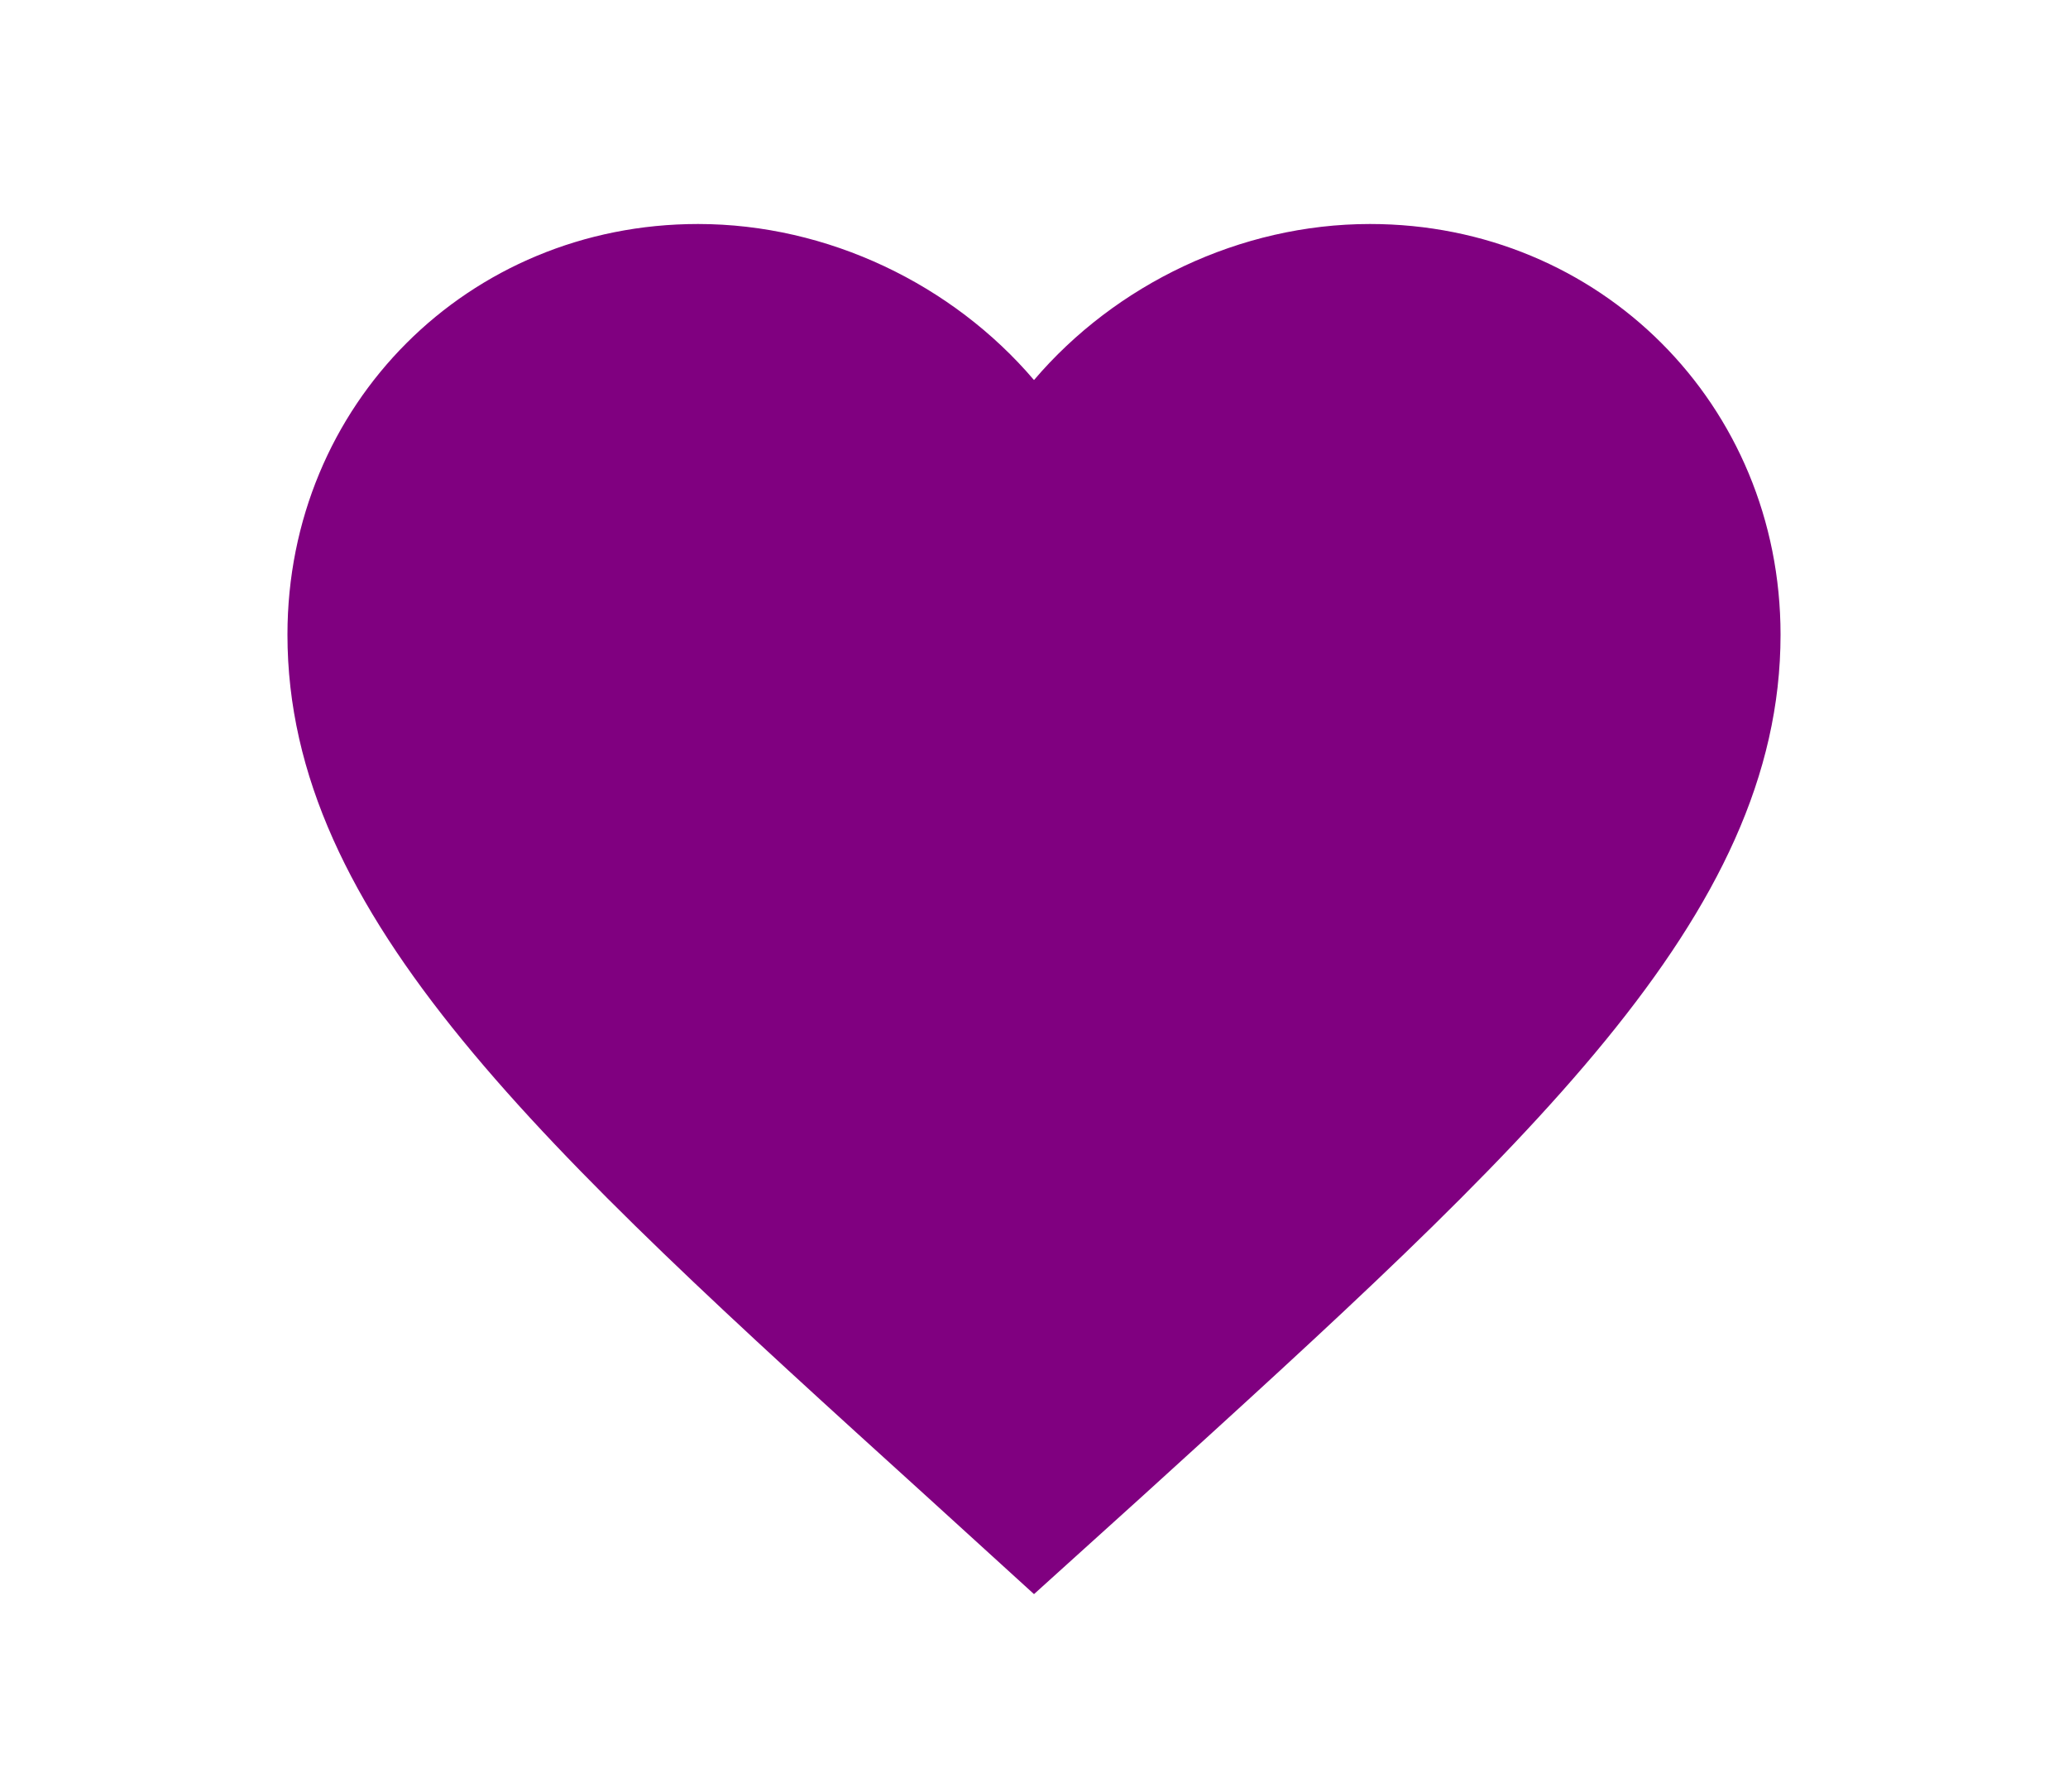
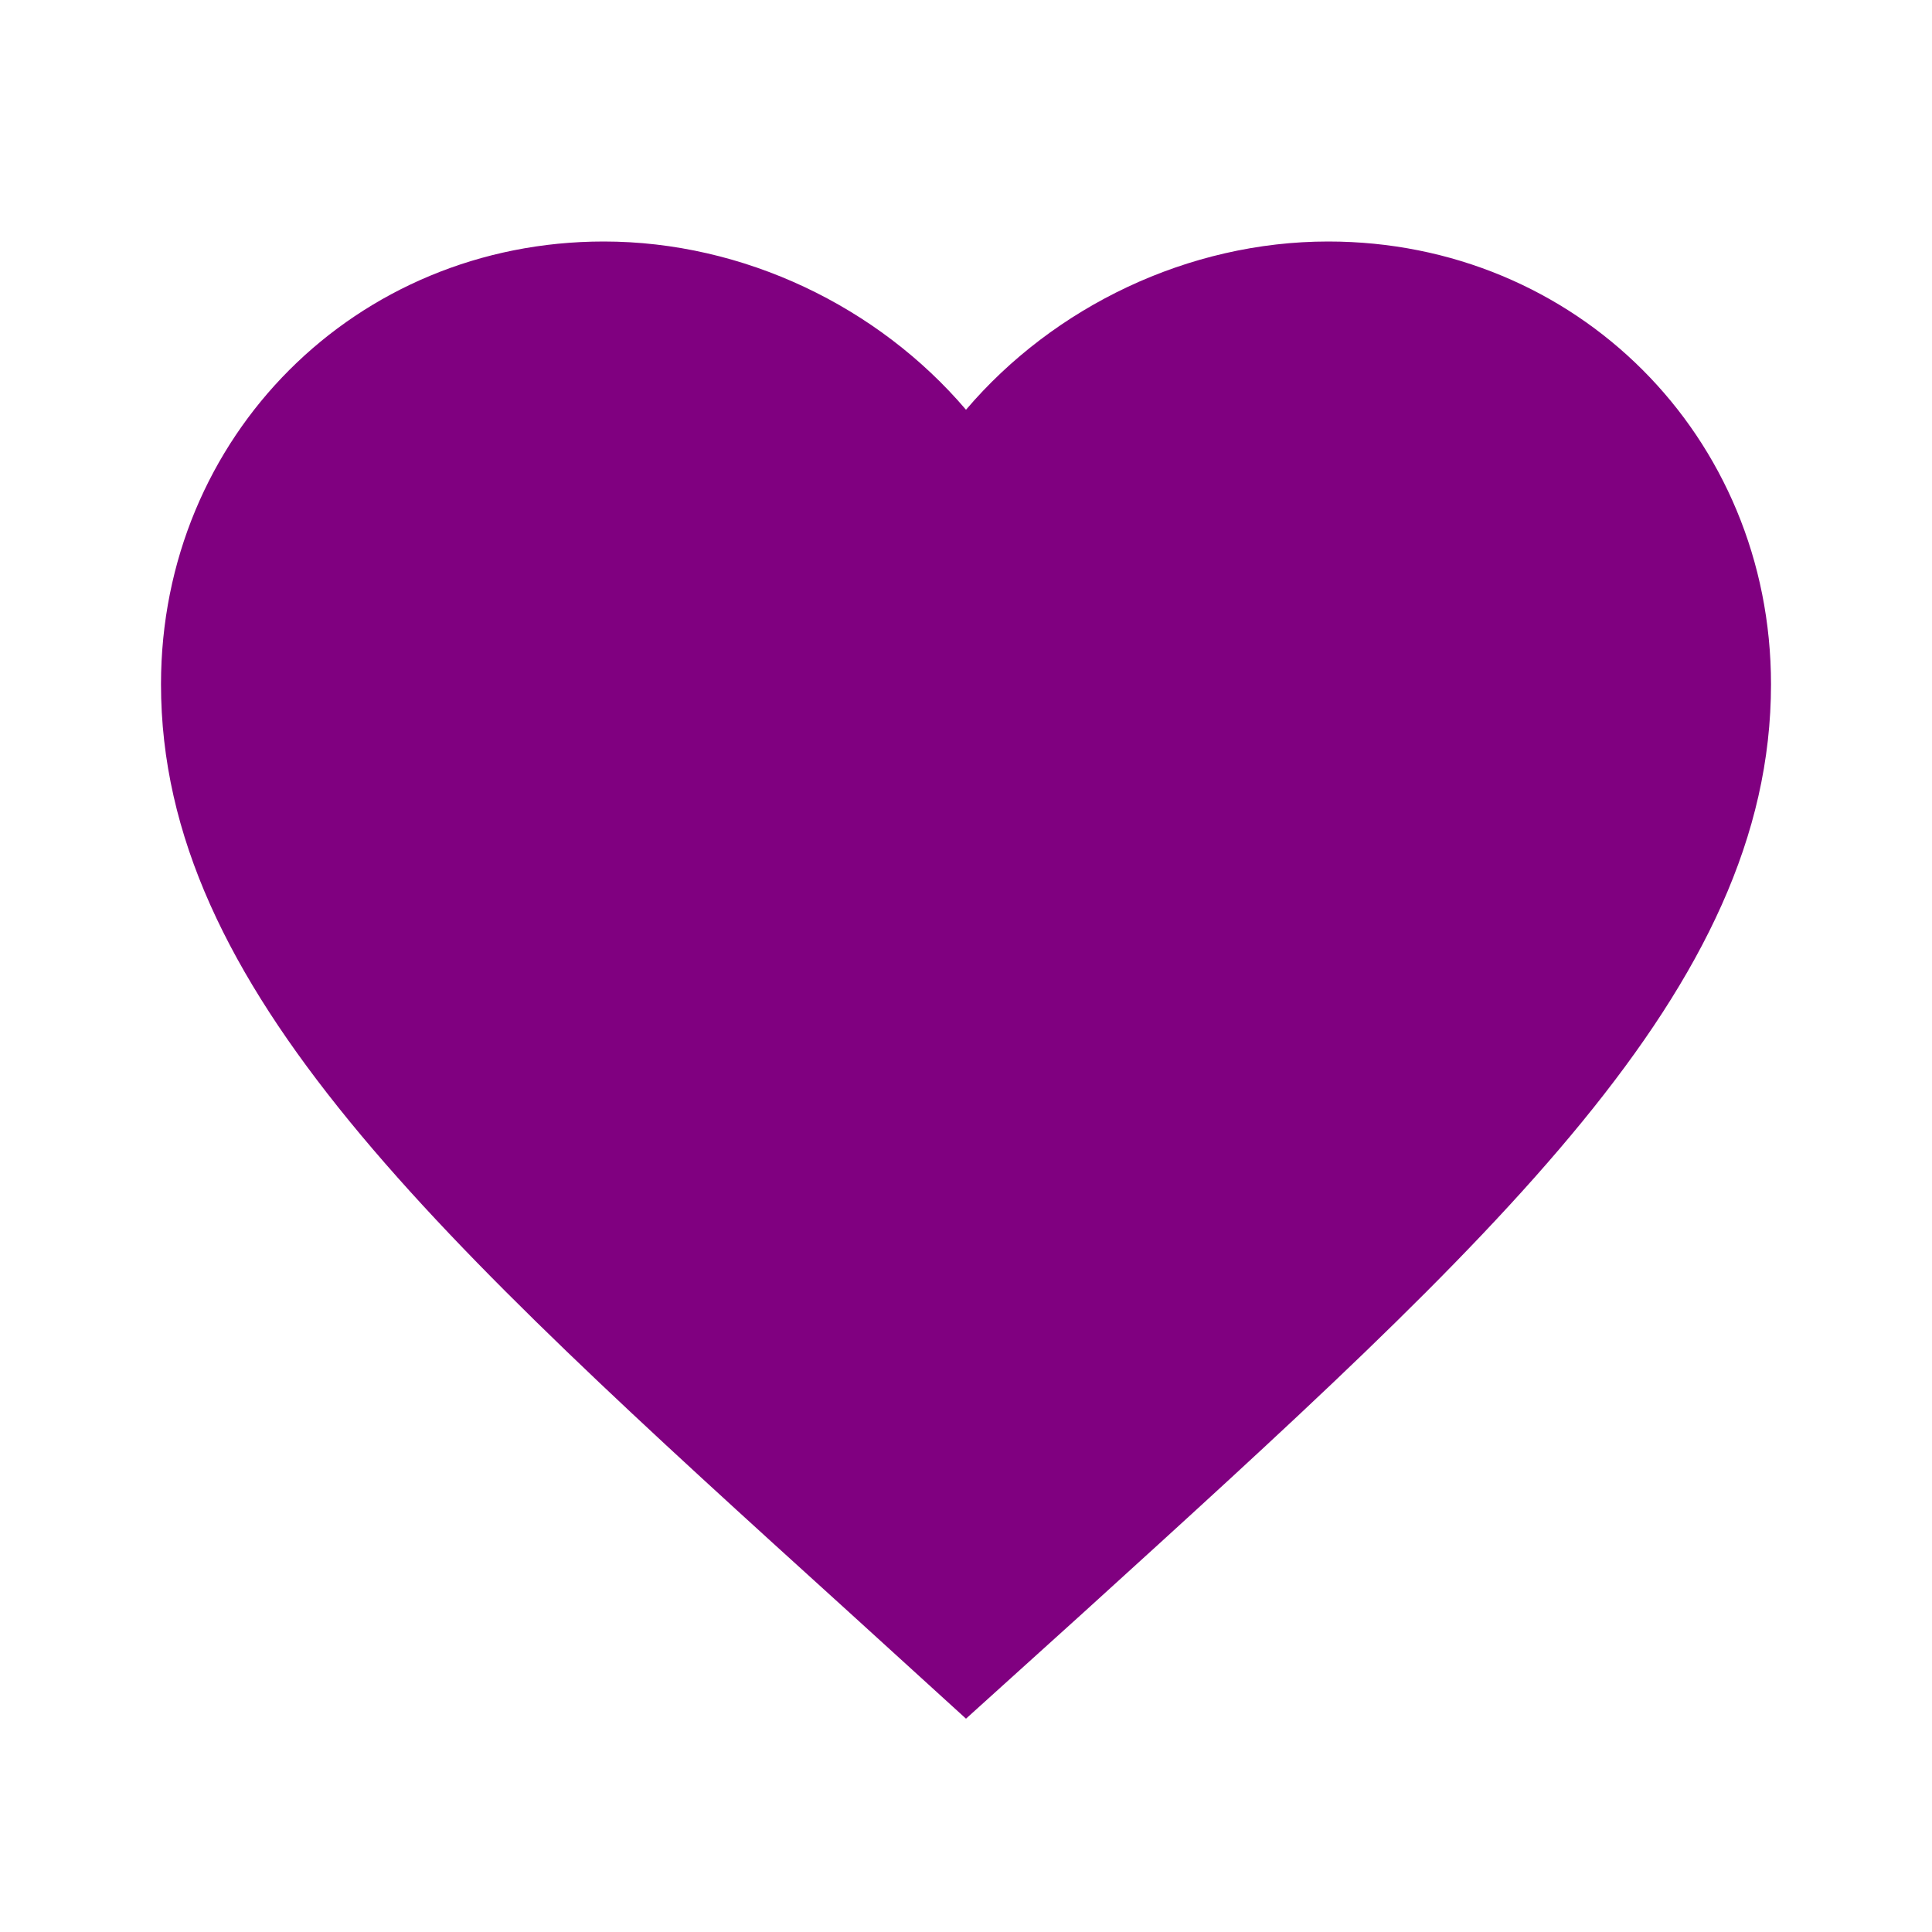
- <svg xmlns="http://www.w3.org/2000/svg" viewBox="0 0 24 24" width="839.2" height="727.08">
+ <svg xmlns="http://www.w3.org/2000/svg" viewBox="0 0 24 24" width="400" height="400">
  <path fill="#800080" d="M12 21.35l-1.45-1.32C5.4 15.36 2 12.28 2 8.5 2 5.42 4.42 3 7.5 3c1.74 0 3.41.81 4.5 2.09C13.09 3.81 14.76 3 16.5 3 19.58 3 22 5.42 22 8.5c0 3.78-3.4 6.86-8.55 11.54L12 21.35z" />
</svg>
